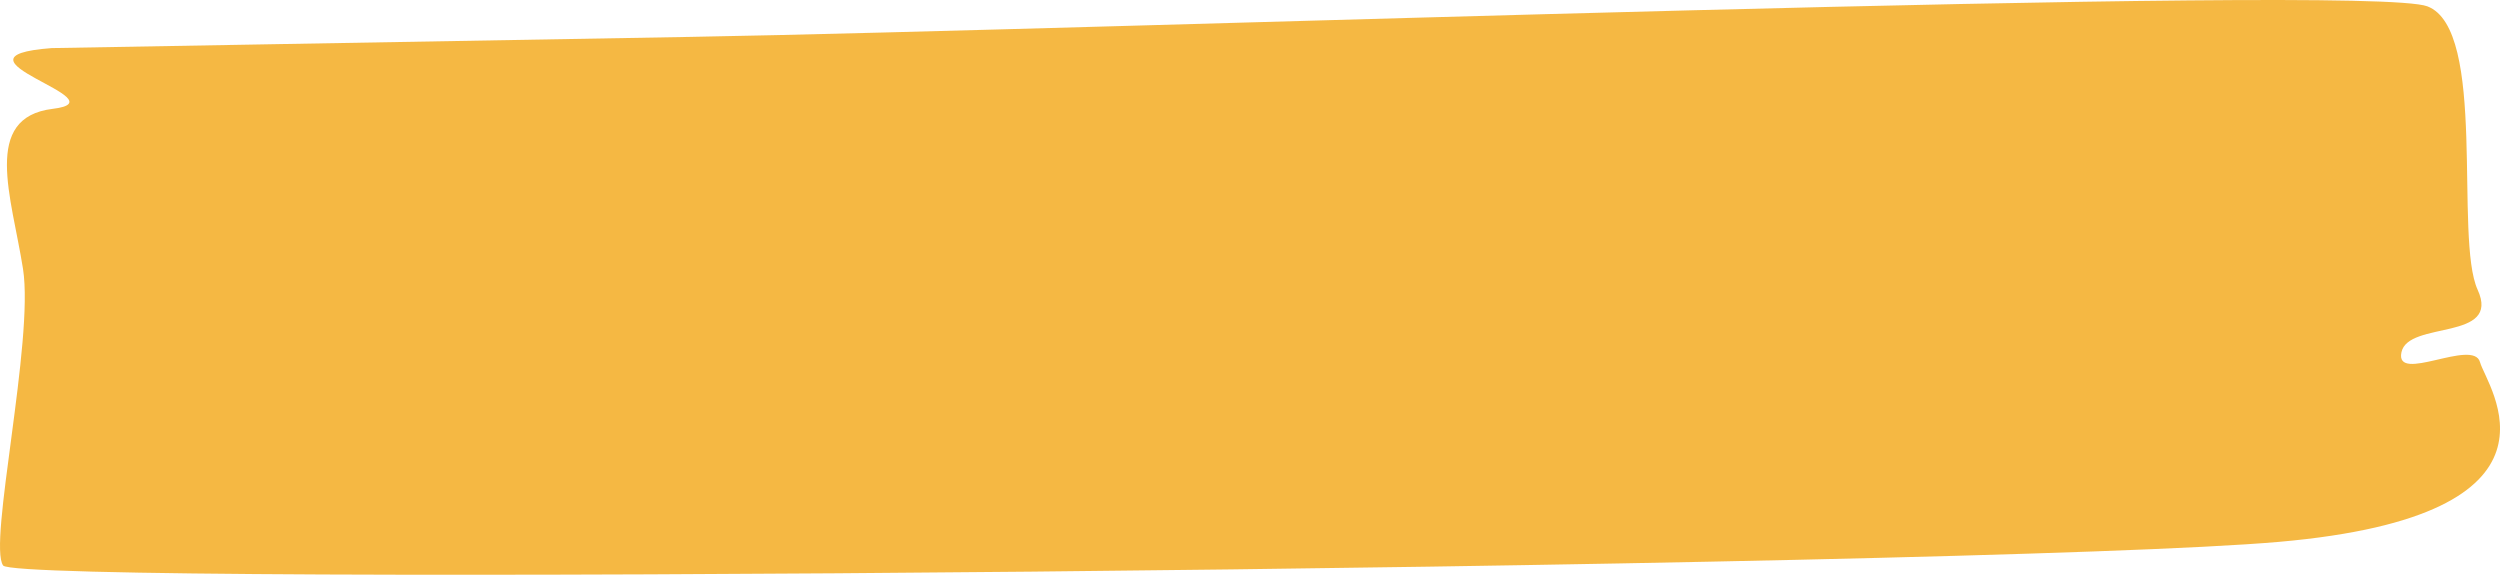
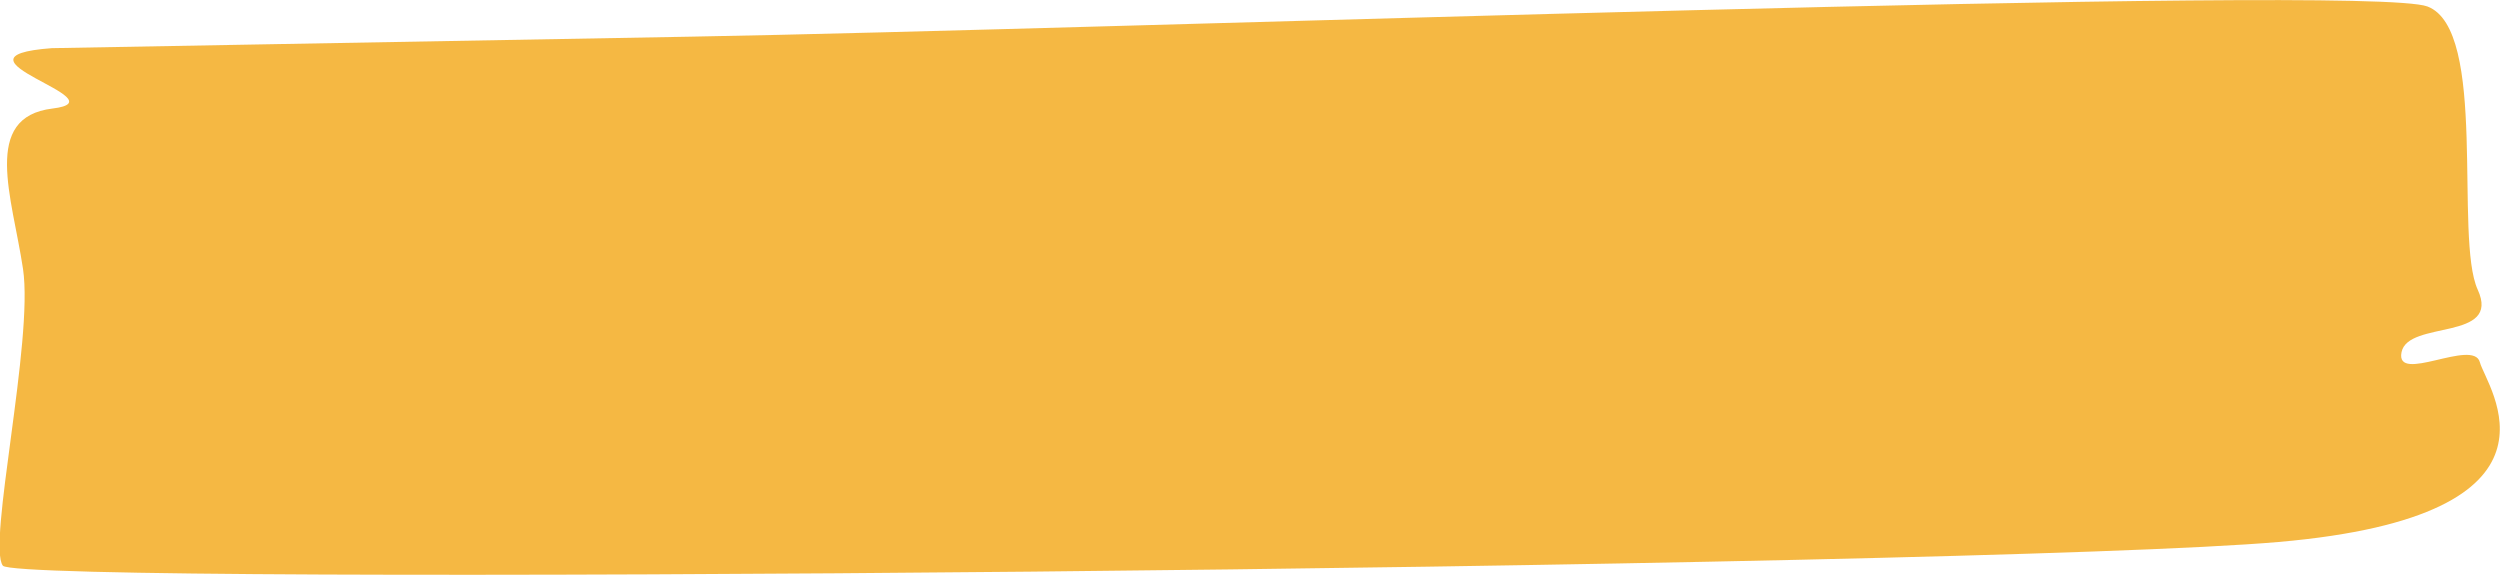
- <svg xmlns="http://www.w3.org/2000/svg" viewBox="0 0 347.77 79.94">
-   <defs>
-     <style>.cls-1{fill:#f5b843;}</style>
-   </defs>
-   <g id="Layer_2" data-name="Layer 2">
-     <g id="Layer_3" data-name="Layer 3">
-       <path class="cls-1" d="M7.19,6.69l88.9-1.56c57.51-1,233.15-7.44,241.57-4.25s3.71,32.24,7,39.43S335,44.56,334.06,49s10-2,10.93,1.38,14.49,21.28-28,25S2.58,81.6.44,78.67,4.77,47.4,3.2,37.4-2.57,16.34,7.34,15.14-8.83,7.9,7.19,6.69Z" />
+ <svg xmlns="http://www.w3.org/2000/svg" version="1.1" id="Layer_1" x="0px" y="0px" viewBox="0 0 347.8 79.9" style="enable-background:new 0 0 347.8 79.9;" xml:space="preserve">
+   <style type="text/css">
+ 	.st0{fill:#F5B843;}
+ </style>
+   <g id="Layer_2_1_">
+     <g id="Layer_3">
+       <path class="st0" d="M7.2,6.7l88.9-1.6c57.5-1,233.1-7.4,241.6-4.2s3.7,32.2,7,39.4s-9.7,4.2-10.6,8.7s10-2,10.9,1.4    s14.5,21.3-28,25S2.6,81.6,0.4,78.7s4.3-31.3,2.8-41.3s-5.8-21.1,4.1-22.3S-8.8,7.9,7.2,6.7z" />
    </g>
  </g>
</svg>
